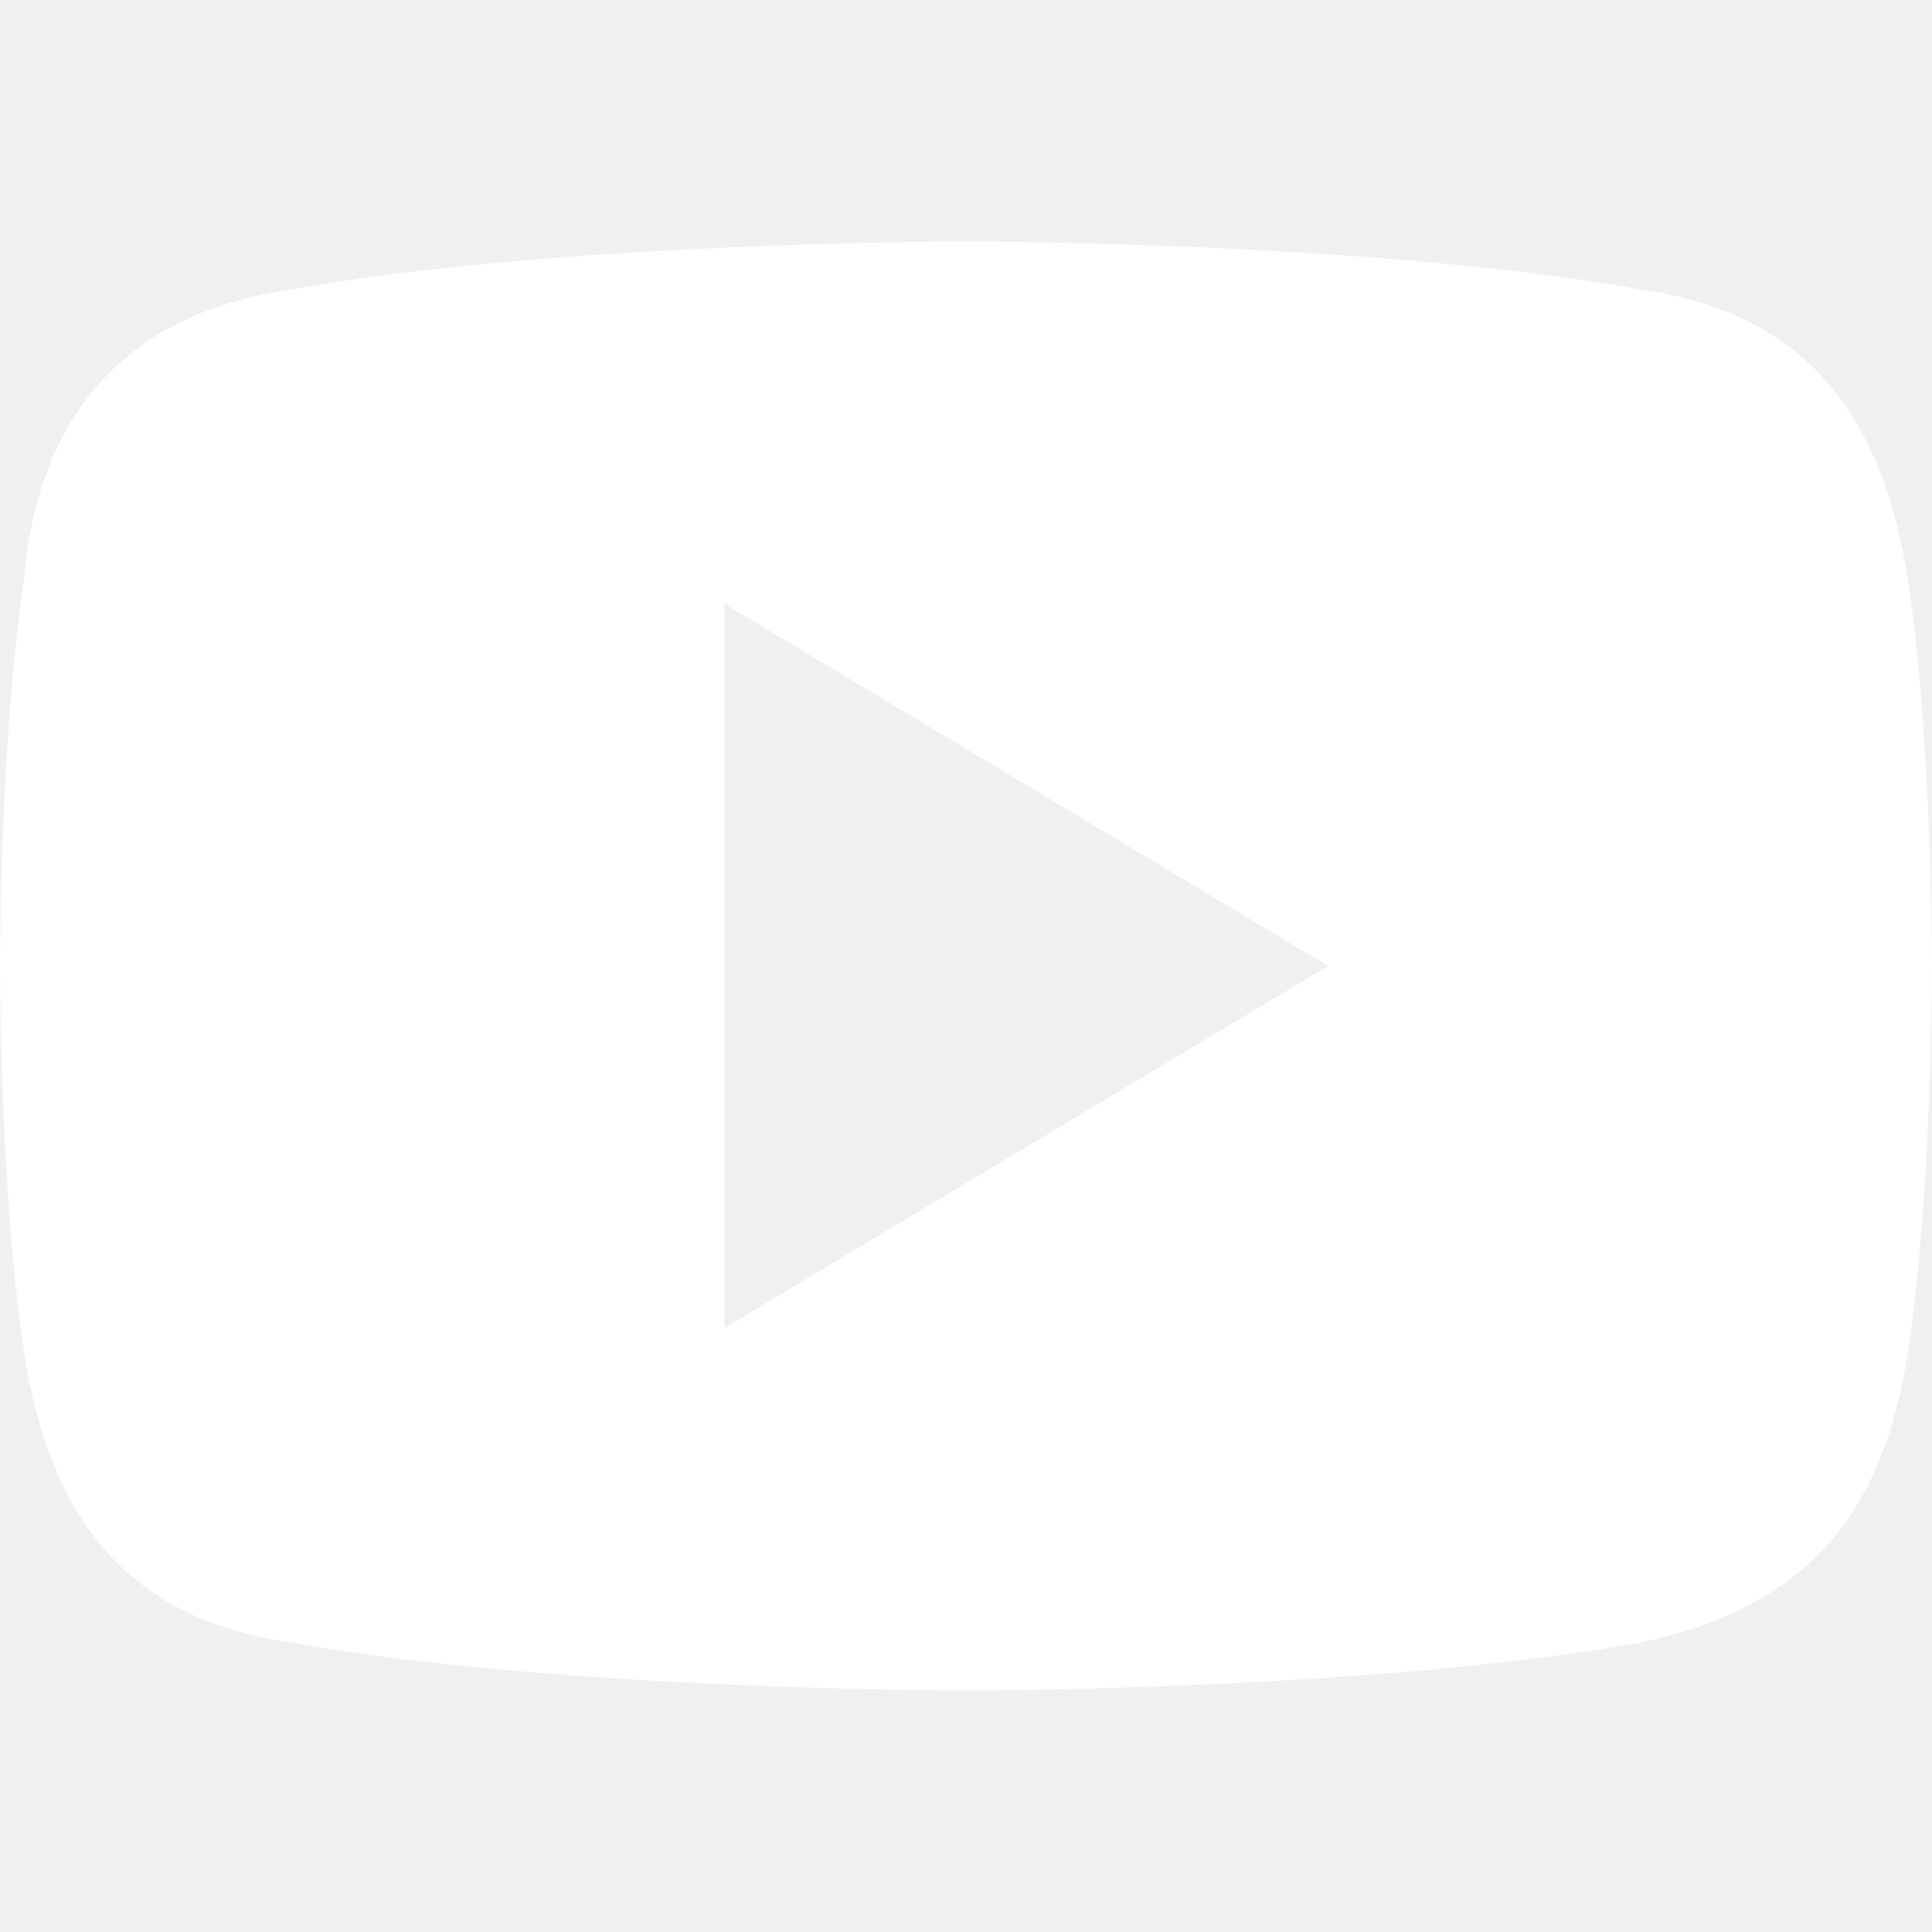
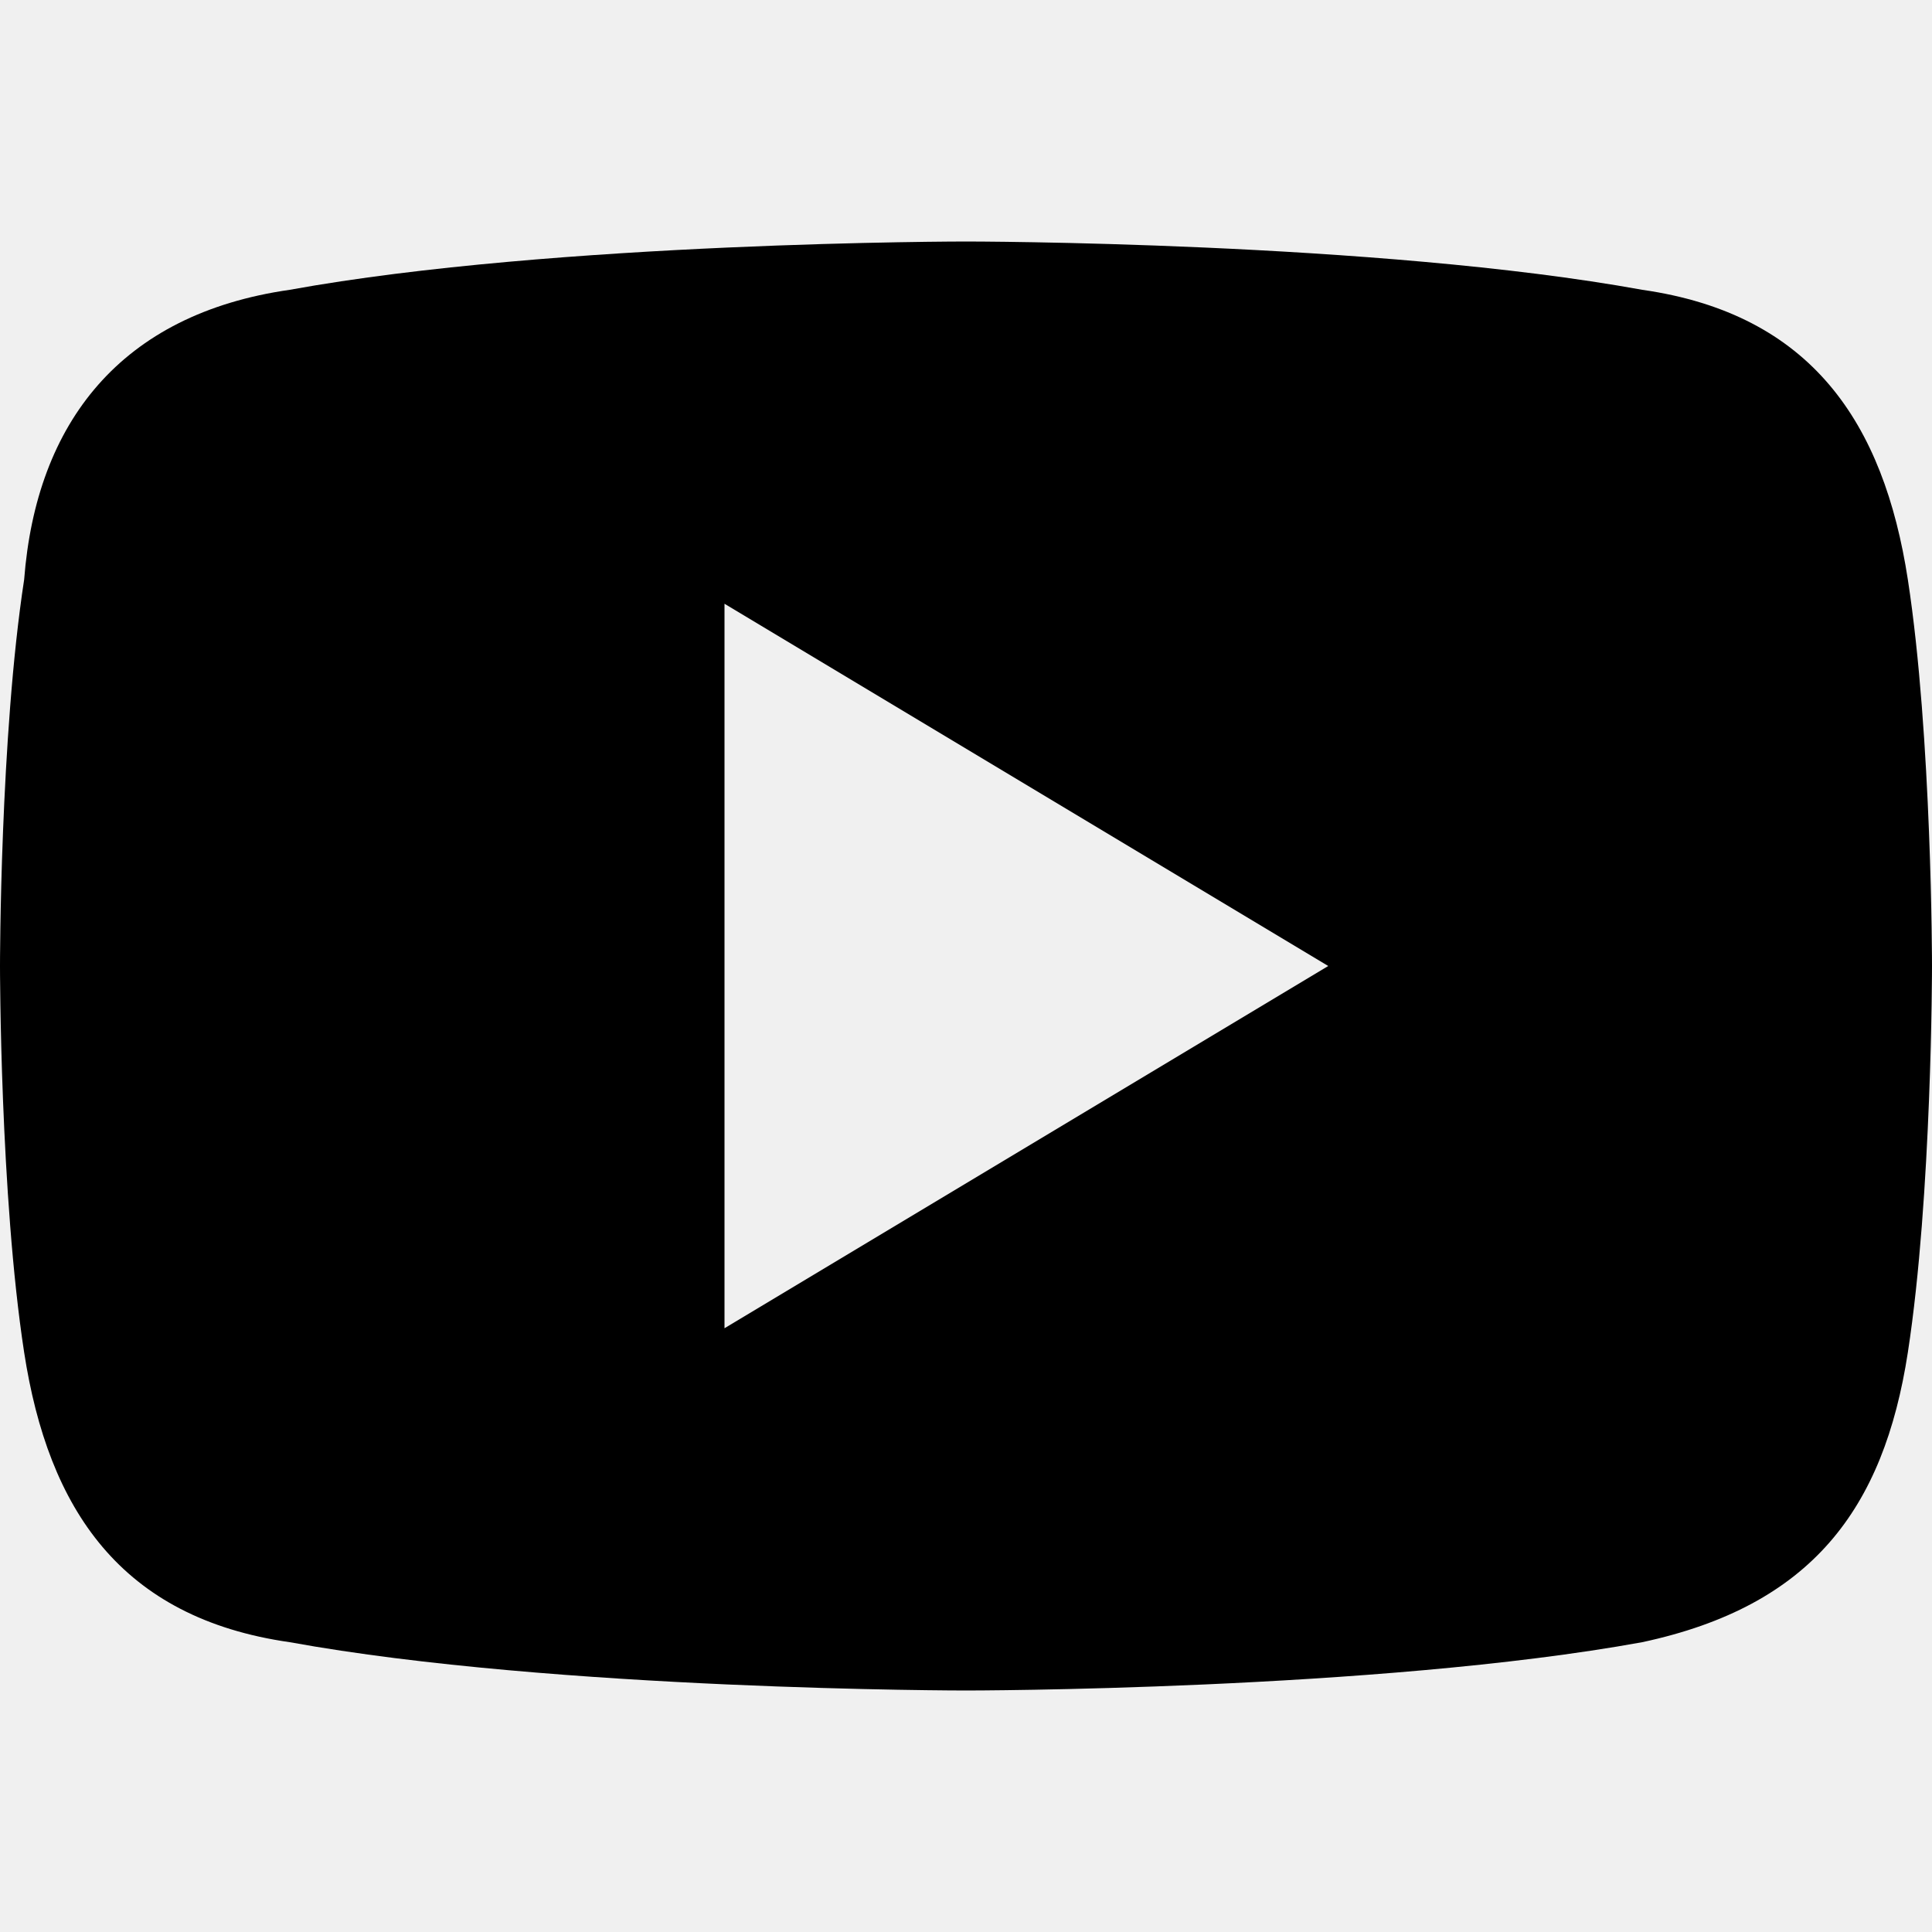
<svg xmlns="http://www.w3.org/2000/svg" width="16" height="16" fill="none">
-   <path fill="#fff" d="M15.8 4.8c-.2-1.3-.8-2.2-2.2-2.4C11.4 2 8 2 8 2s-3.4 0-5.6.4C1 2.6.3 3.5.2 4.8 0 6.1 0 8 0 8s0 1.9.2 3.2c.2 1.3.8 2.2 2.2 2.4C4.6 14 8 14 8 14s3.4 0 5.6-.4c1.4-.3 2-1.1 2.2-2.4C16 9.9 16 8 16 8s0-1.9-.2-3.2ZM6 11V5l5 3-5 3Z" />
+   <path fill="currentColor" d="M15.8 4.8c-.2-1.3-.8-2.2-2.2-2.4C11.4 2 8 2 8 2s-3.4 0-5.6.4C1 2.6.3 3.5.2 4.8 0 6.1 0 8 0 8s0 1.9.2 3.2c.2 1.3.8 2.2 2.2 2.4C4.6 14 8 14 8 14s3.4 0 5.6-.4c1.4-.3 2-1.1 2.2-2.4C16 9.9 16 8 16 8s0-1.9-.2-3.2ZM6 11V5l5 3-5 3Z" />
</svg>
